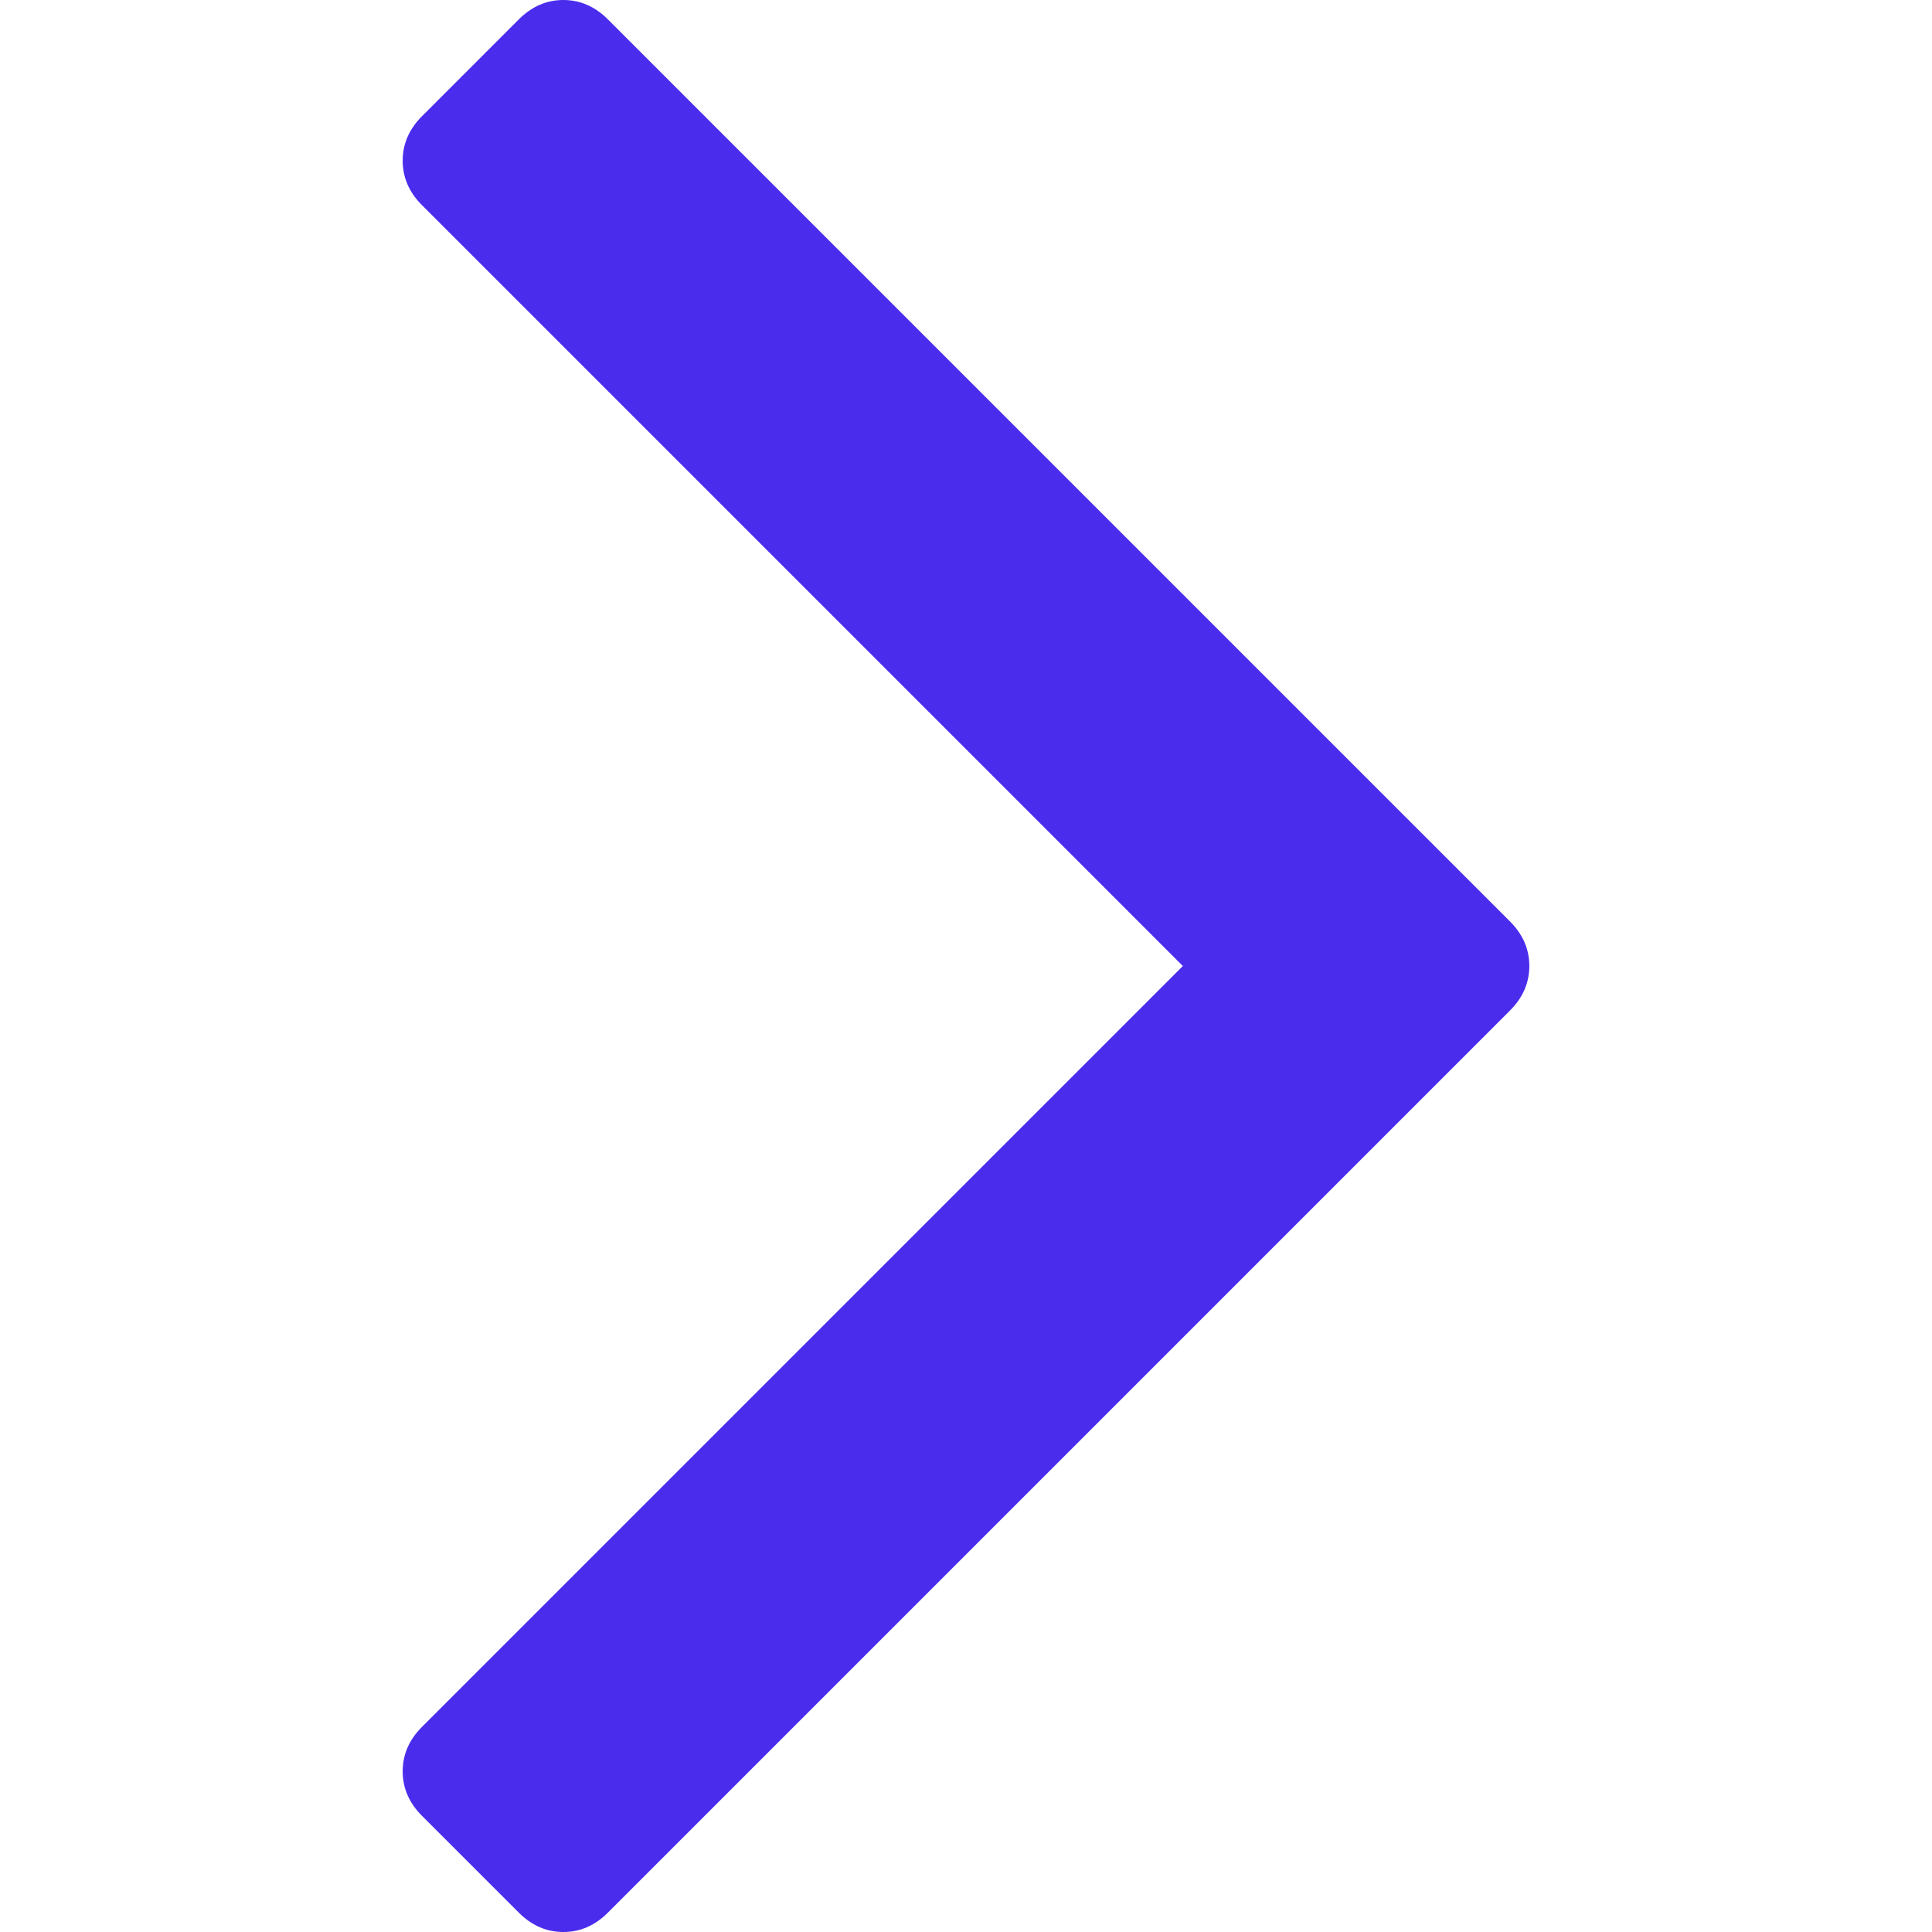
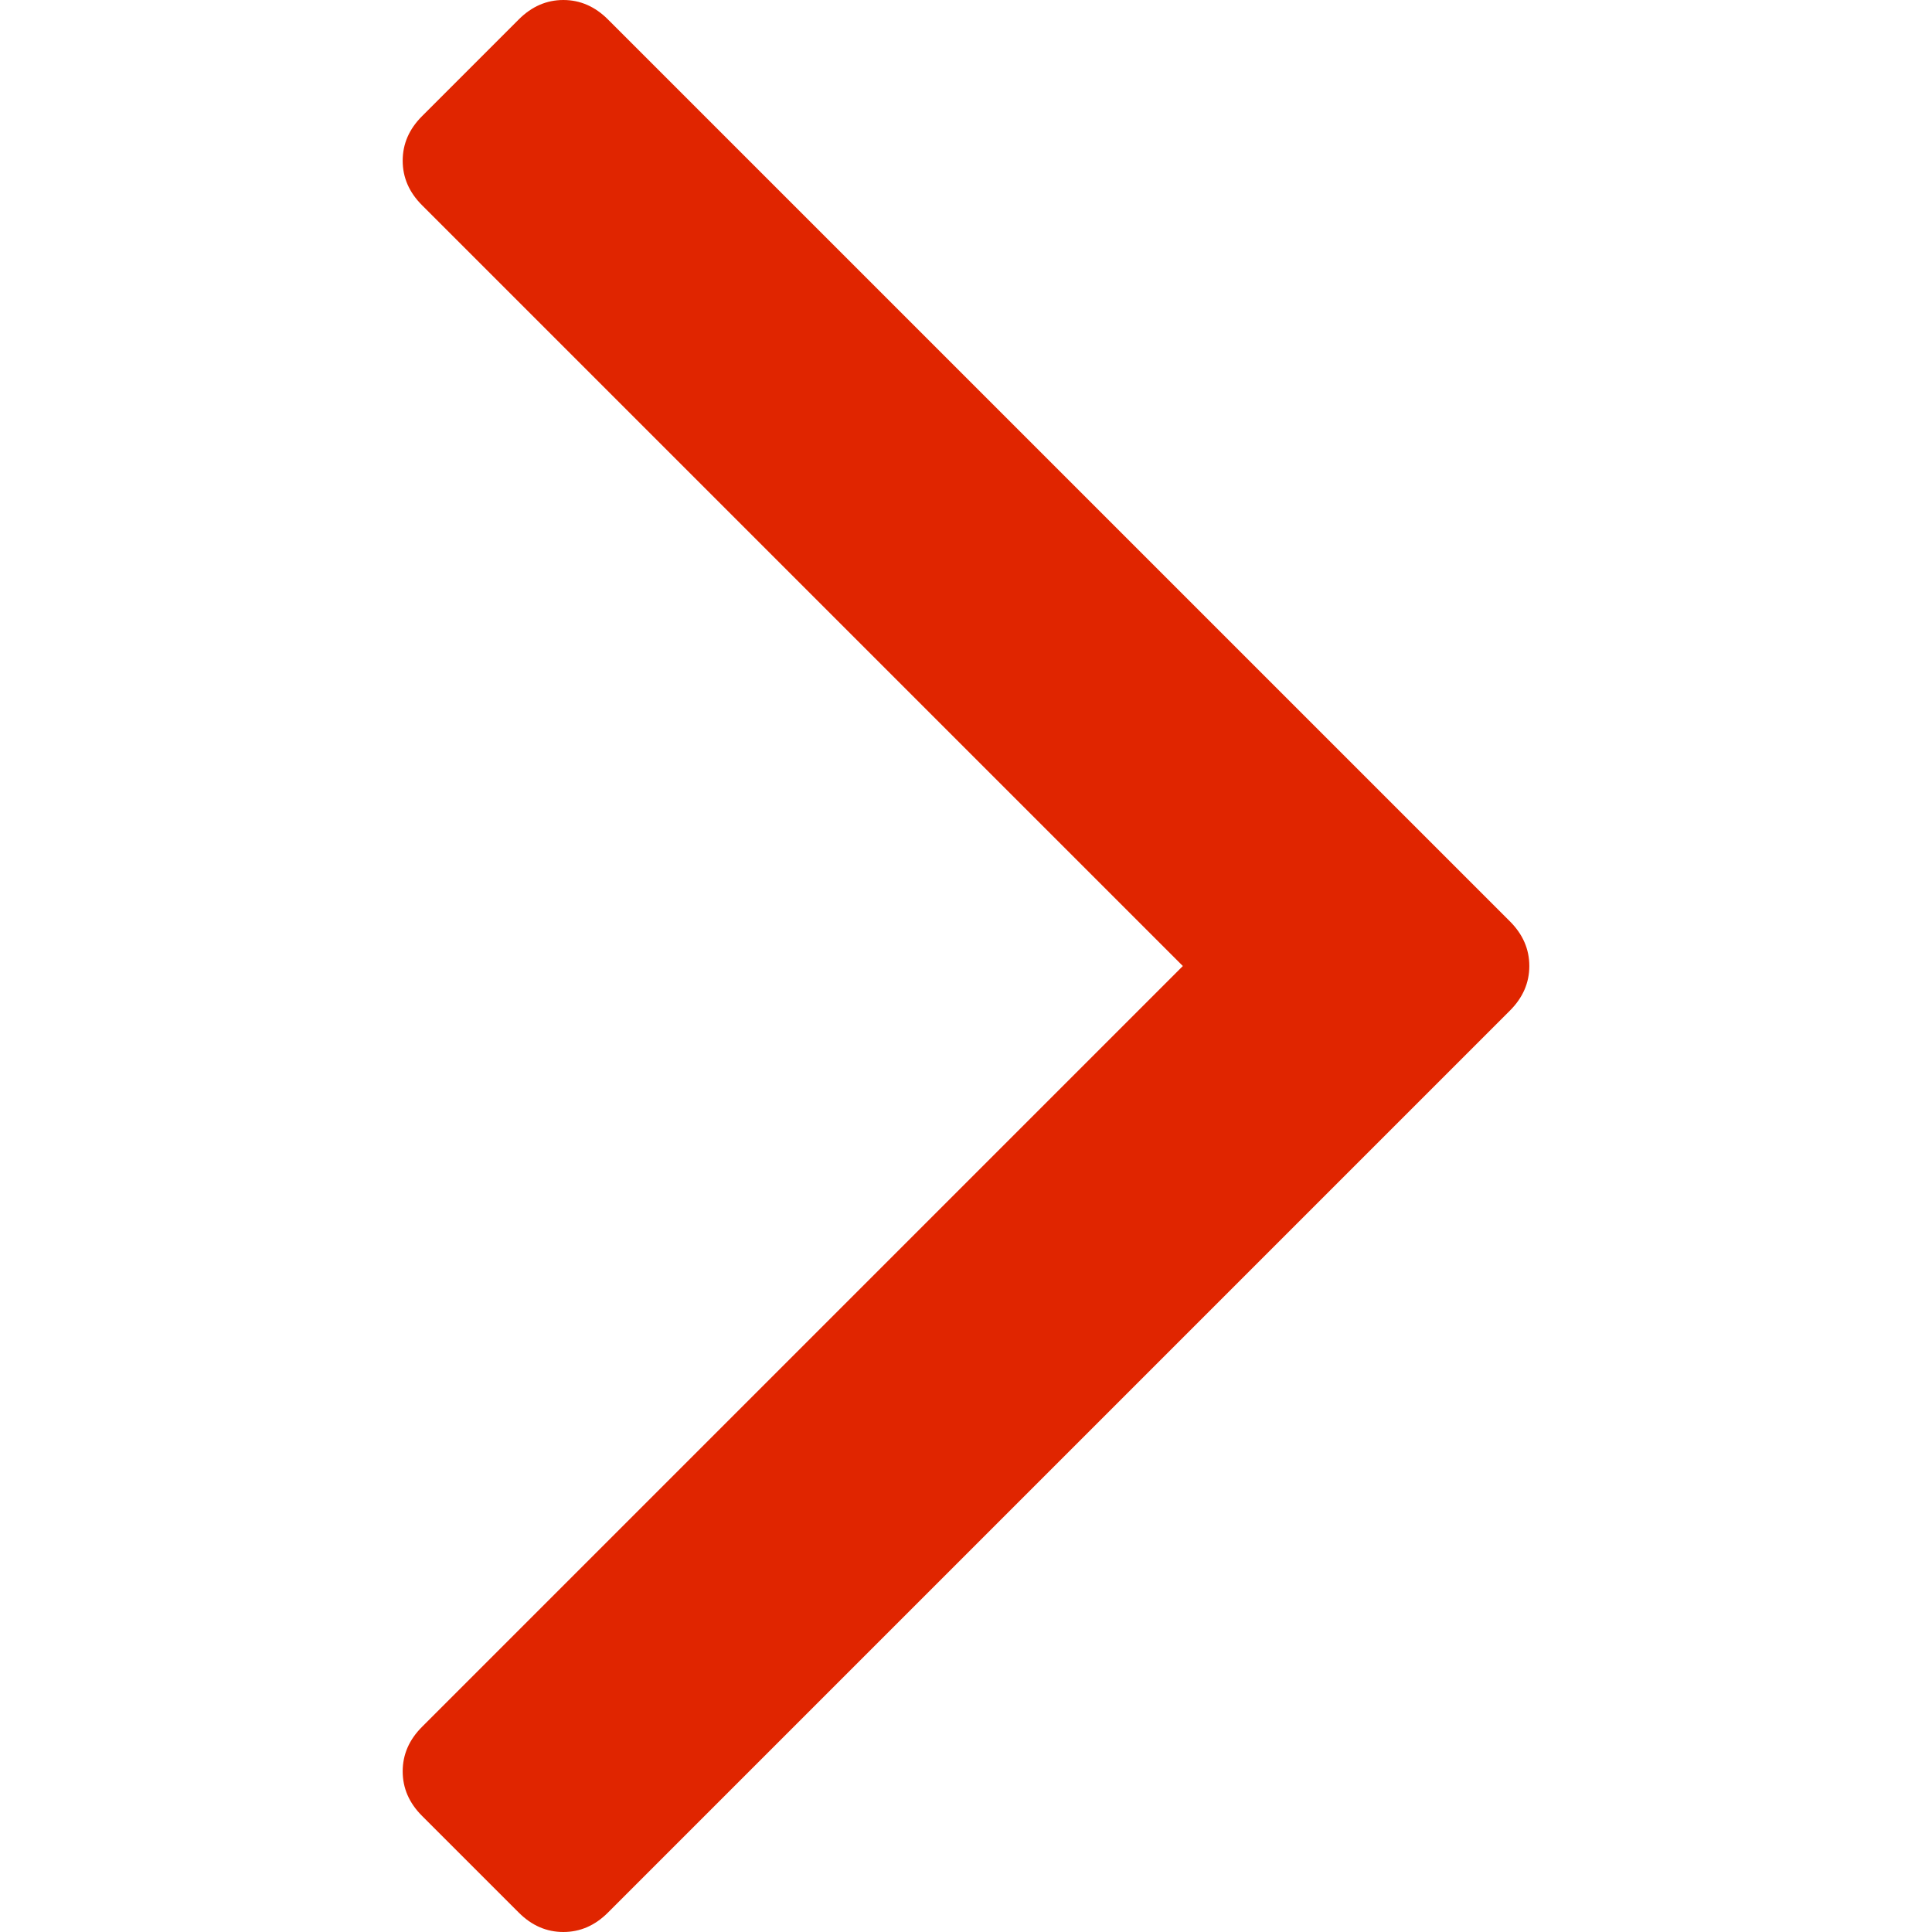
- <svg xmlns="http://www.w3.org/2000/svg" version="1.1" id="Capa_1" x="0px" y="0px" width="284.935px" height="284.936px" viewBox="0 0 284.935 284.936" style="fill: #4A2CED" xml:space="preserve">
+ <svg xmlns="http://www.w3.org/2000/svg" version="1.1" id="Capa_1" x="0px" y="0px" width="284.935px" height="284.936px" viewBox="0 0 284.935 284.936" style="fill: #E02500" xml:space="preserve">
  <g>
    <path d="M222.701,135.9L89.652,2.857C87.748,0.955,85.557,0,83.084,0c-2.474,0-4.664,0.955-6.567,2.857L62.244,17.133   c-1.906,1.903-2.855,4.089-2.855,6.567c0,2.478,0.949,4.664,2.855,6.567l112.204,112.204L62.244,254.677   c-1.906,1.903-2.855,4.093-2.855,6.564c0,2.477,0.949,4.667,2.855,6.57l14.274,14.271c1.903,1.905,4.093,2.854,6.567,2.854   c2.473,0,4.663-0.951,6.567-2.854l133.042-133.044c1.902-1.902,2.854-4.093,2.854-6.567S224.603,137.807,222.701,135.9z" />
  </g>
  <g>
</g>
  <g>
</g>
  <g>
</g>
  <g>
</g>
  <g>
</g>
  <g>
</g>
  <g>
</g>
  <g>
</g>
  <g>
</g>
  <g>
</g>
  <g>
</g>
  <g>
</g>
  <g>
</g>
  <g>
</g>
  <g>
</g>
</svg>
